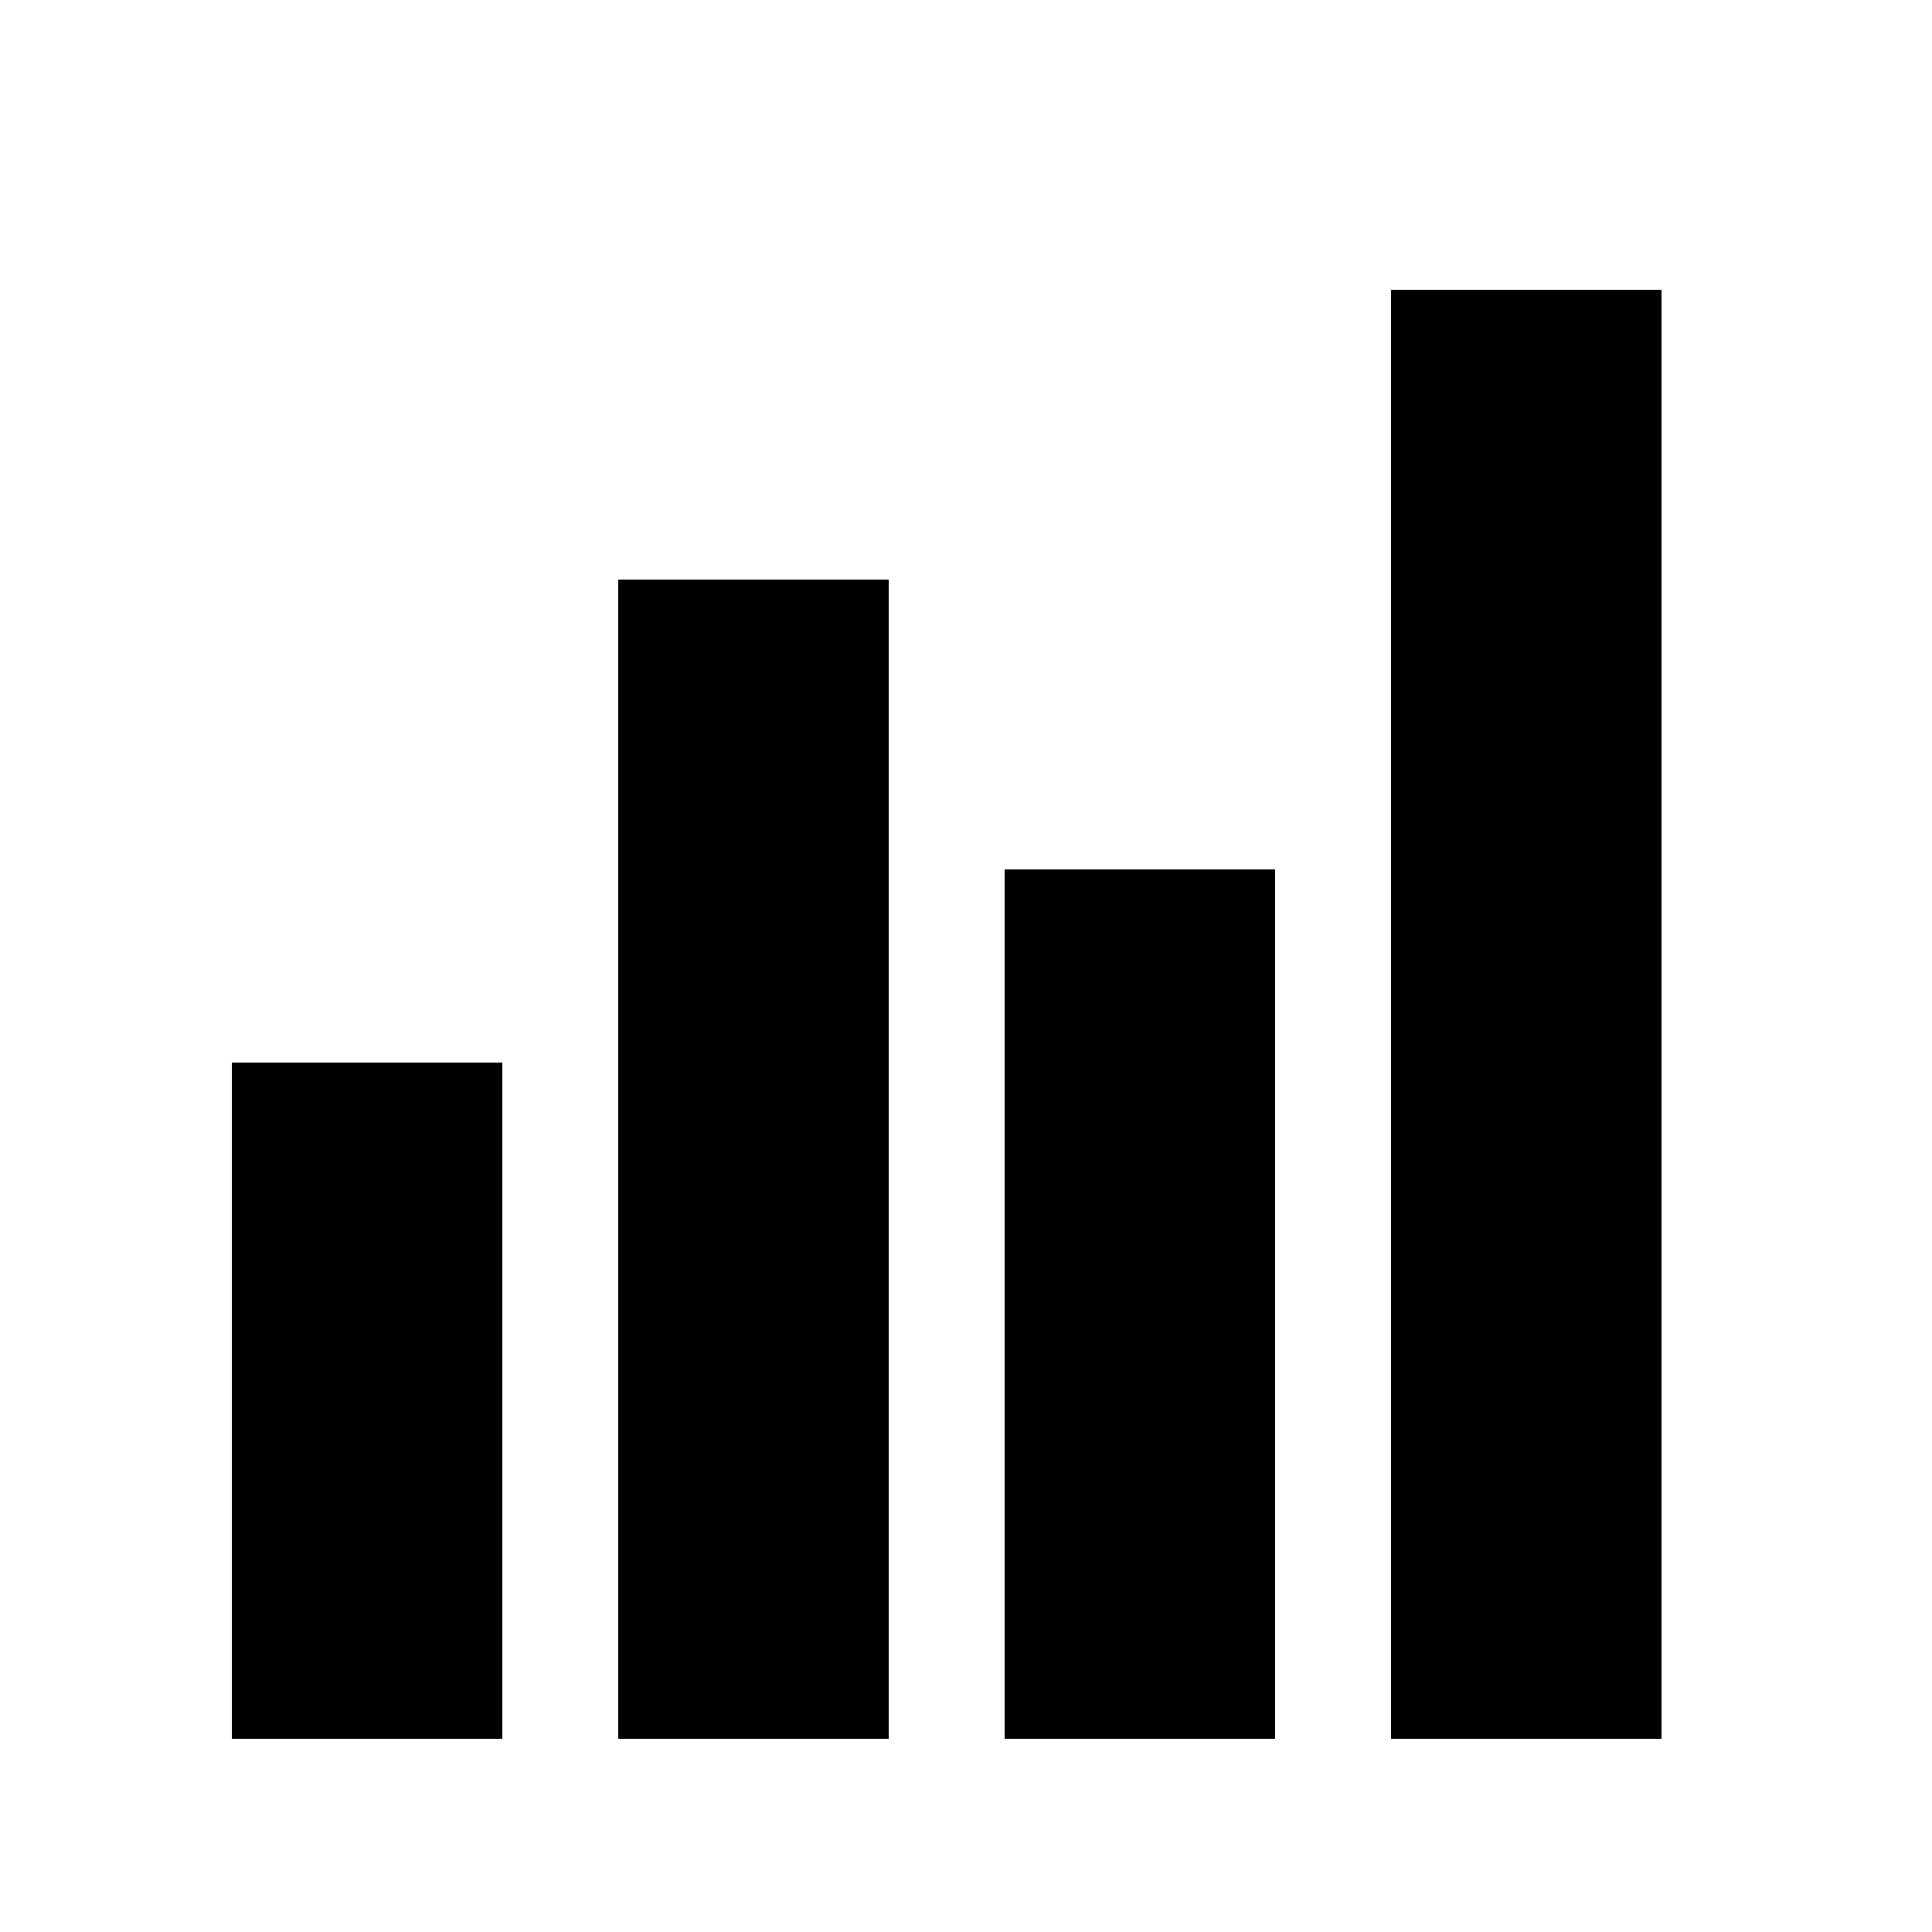
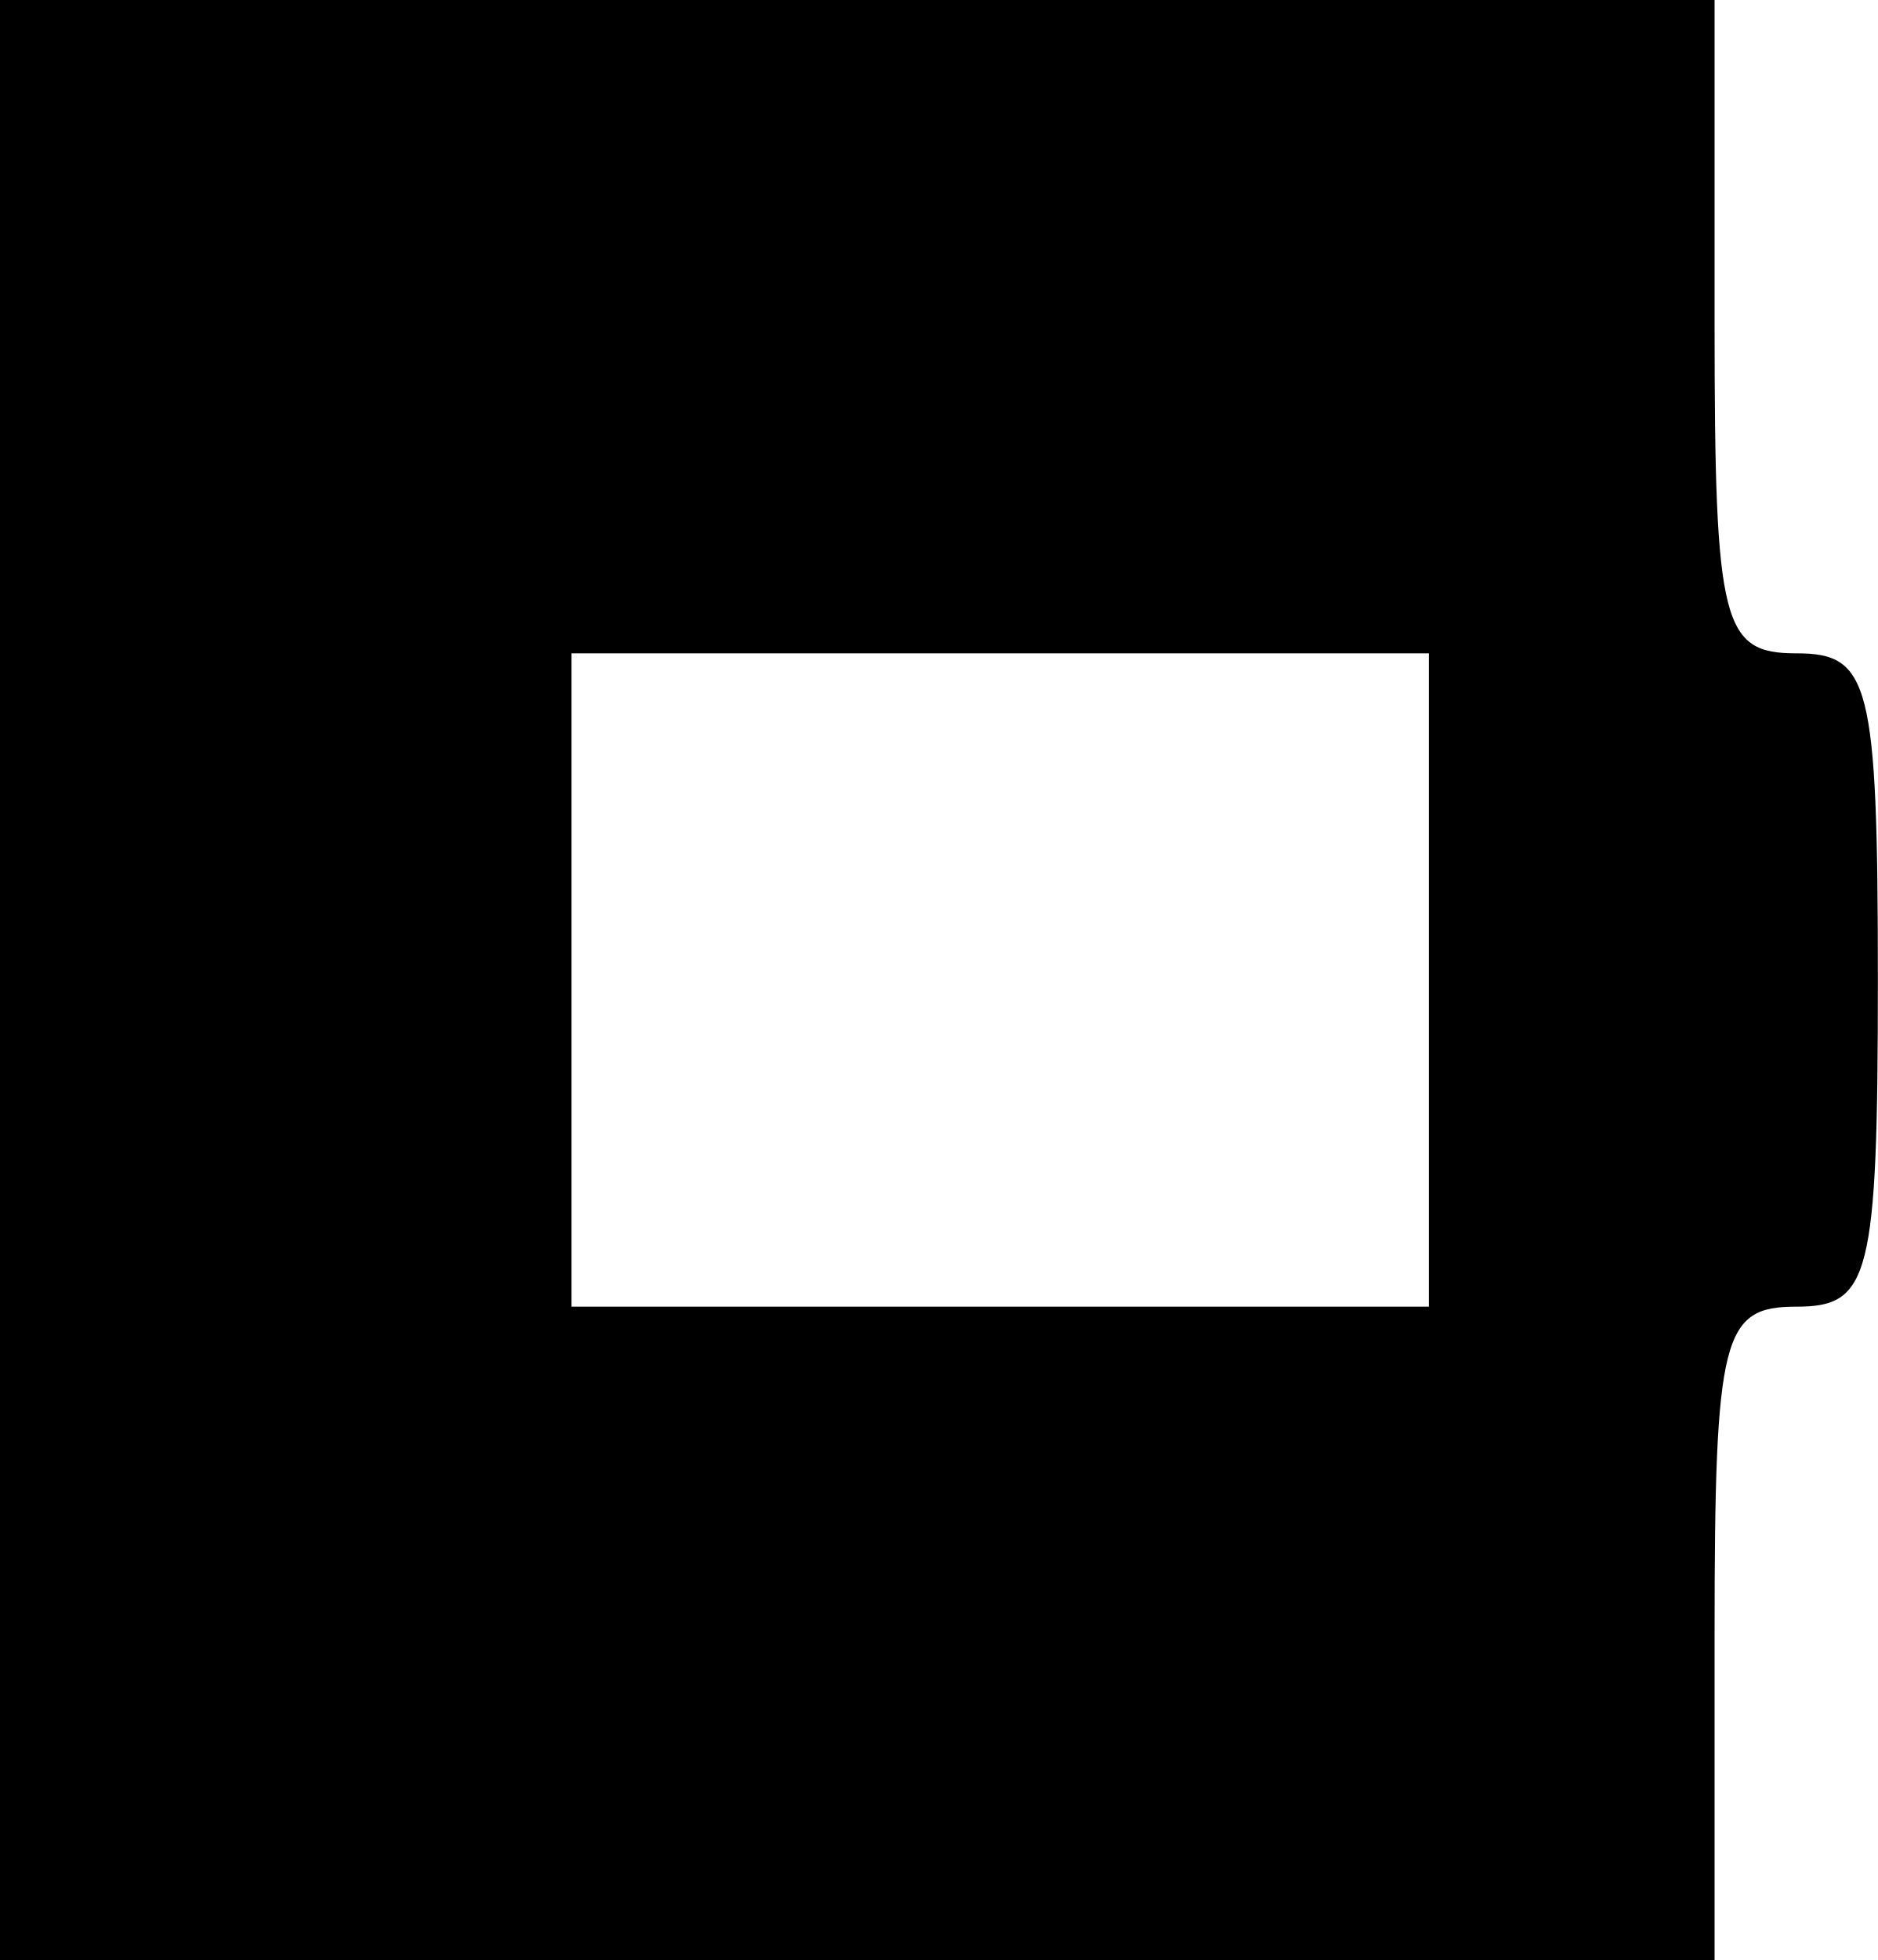
- <svg xmlns="http://www.w3.org/2000/svg" viewBox="0 0 100 100" fill="currentColor">
-   <rect x="12" y="55" width="14" height="35" />
-   <rect x="32" y="30" width="14" height="60" />
-   <rect x="52" y="45" width="14" height="45" />
-   <rect x="72" y="15" width="14" height="75" />
+ <svg xmlns="http://www.w3.org/2000/svg" version="1.0" width="46pt" height="48pt" viewBox="0 0 46 48" preserveAspectRatio="xMidYMid meet">
+   <g transform="translate(0,48) scale(0.1,-0.1)" fill="#000000" stroke="none">
+     <path d="M0 240 l0 -240 210 0 210 0 0 80 c0 73 2 80 20 80 18 0 20 7 20 80 0 73 -2 80 -20 80 -18 0 -20 7 -20 80 l0 80 -210 0 -210 0 0 -240z m350 0 l0 -80 -105 0 -105 0 0 80 0 80 105 0 105 0 0 -80z" />
+   </g>
</svg>
